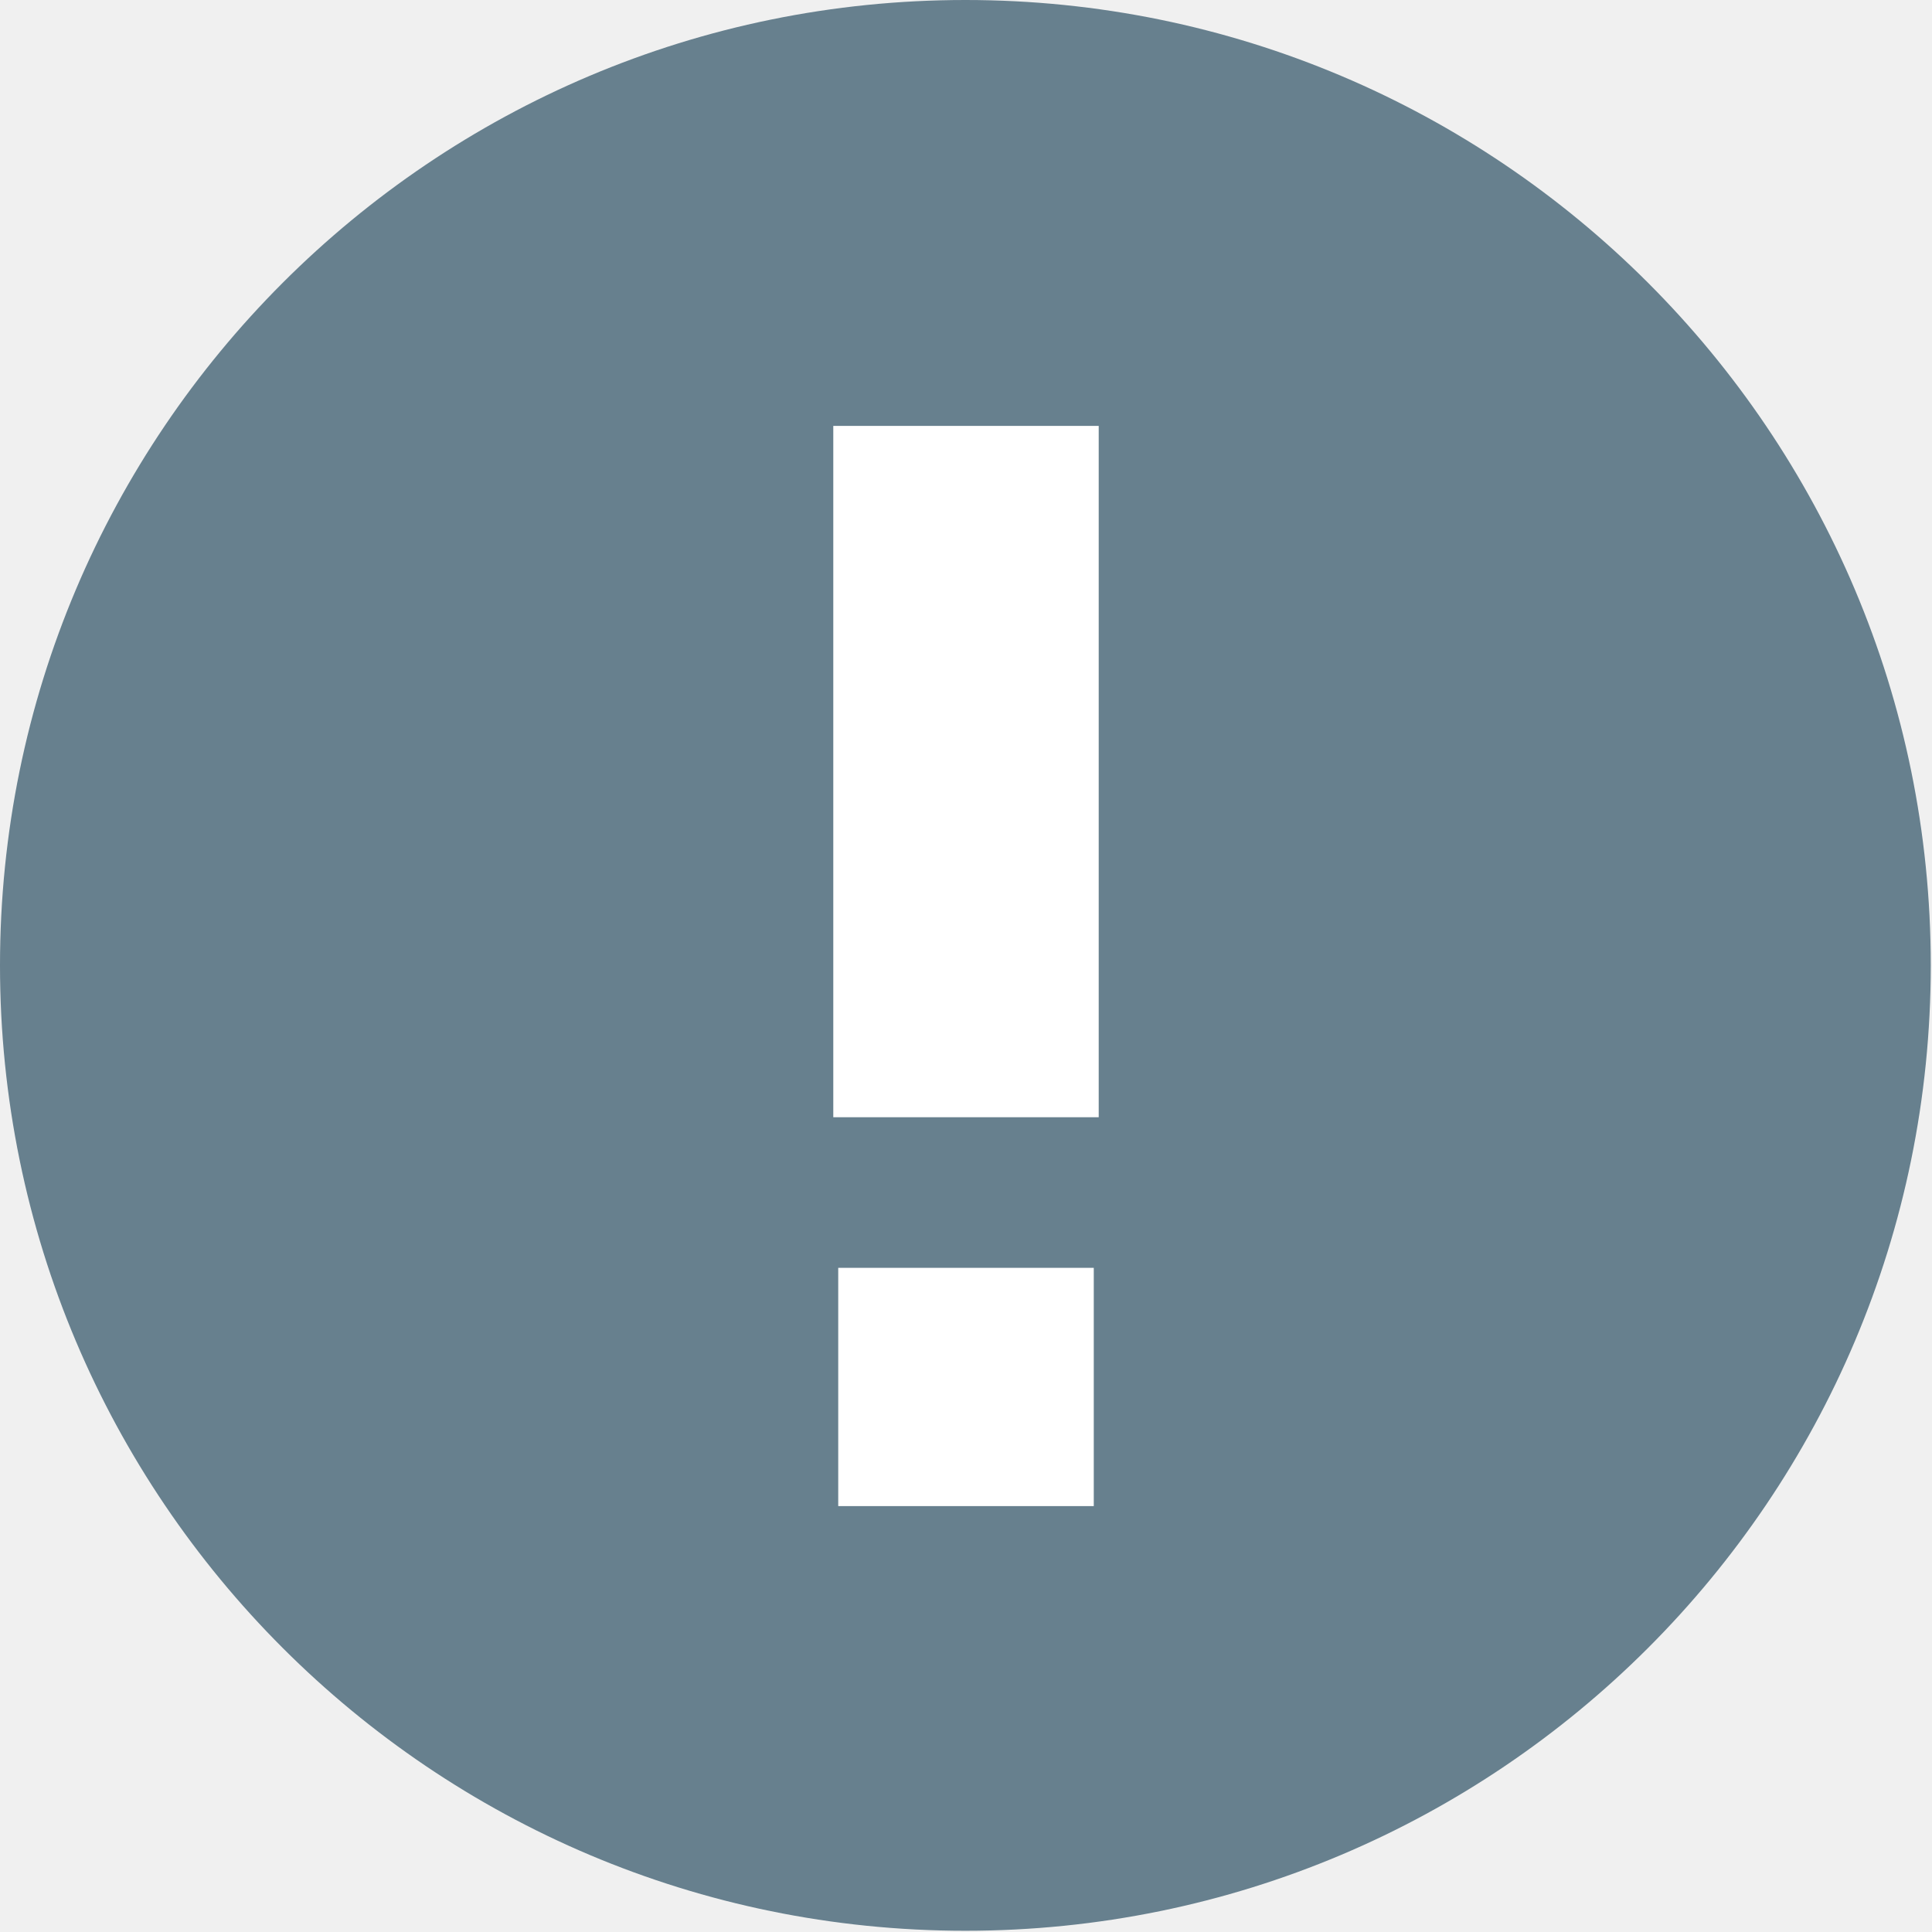
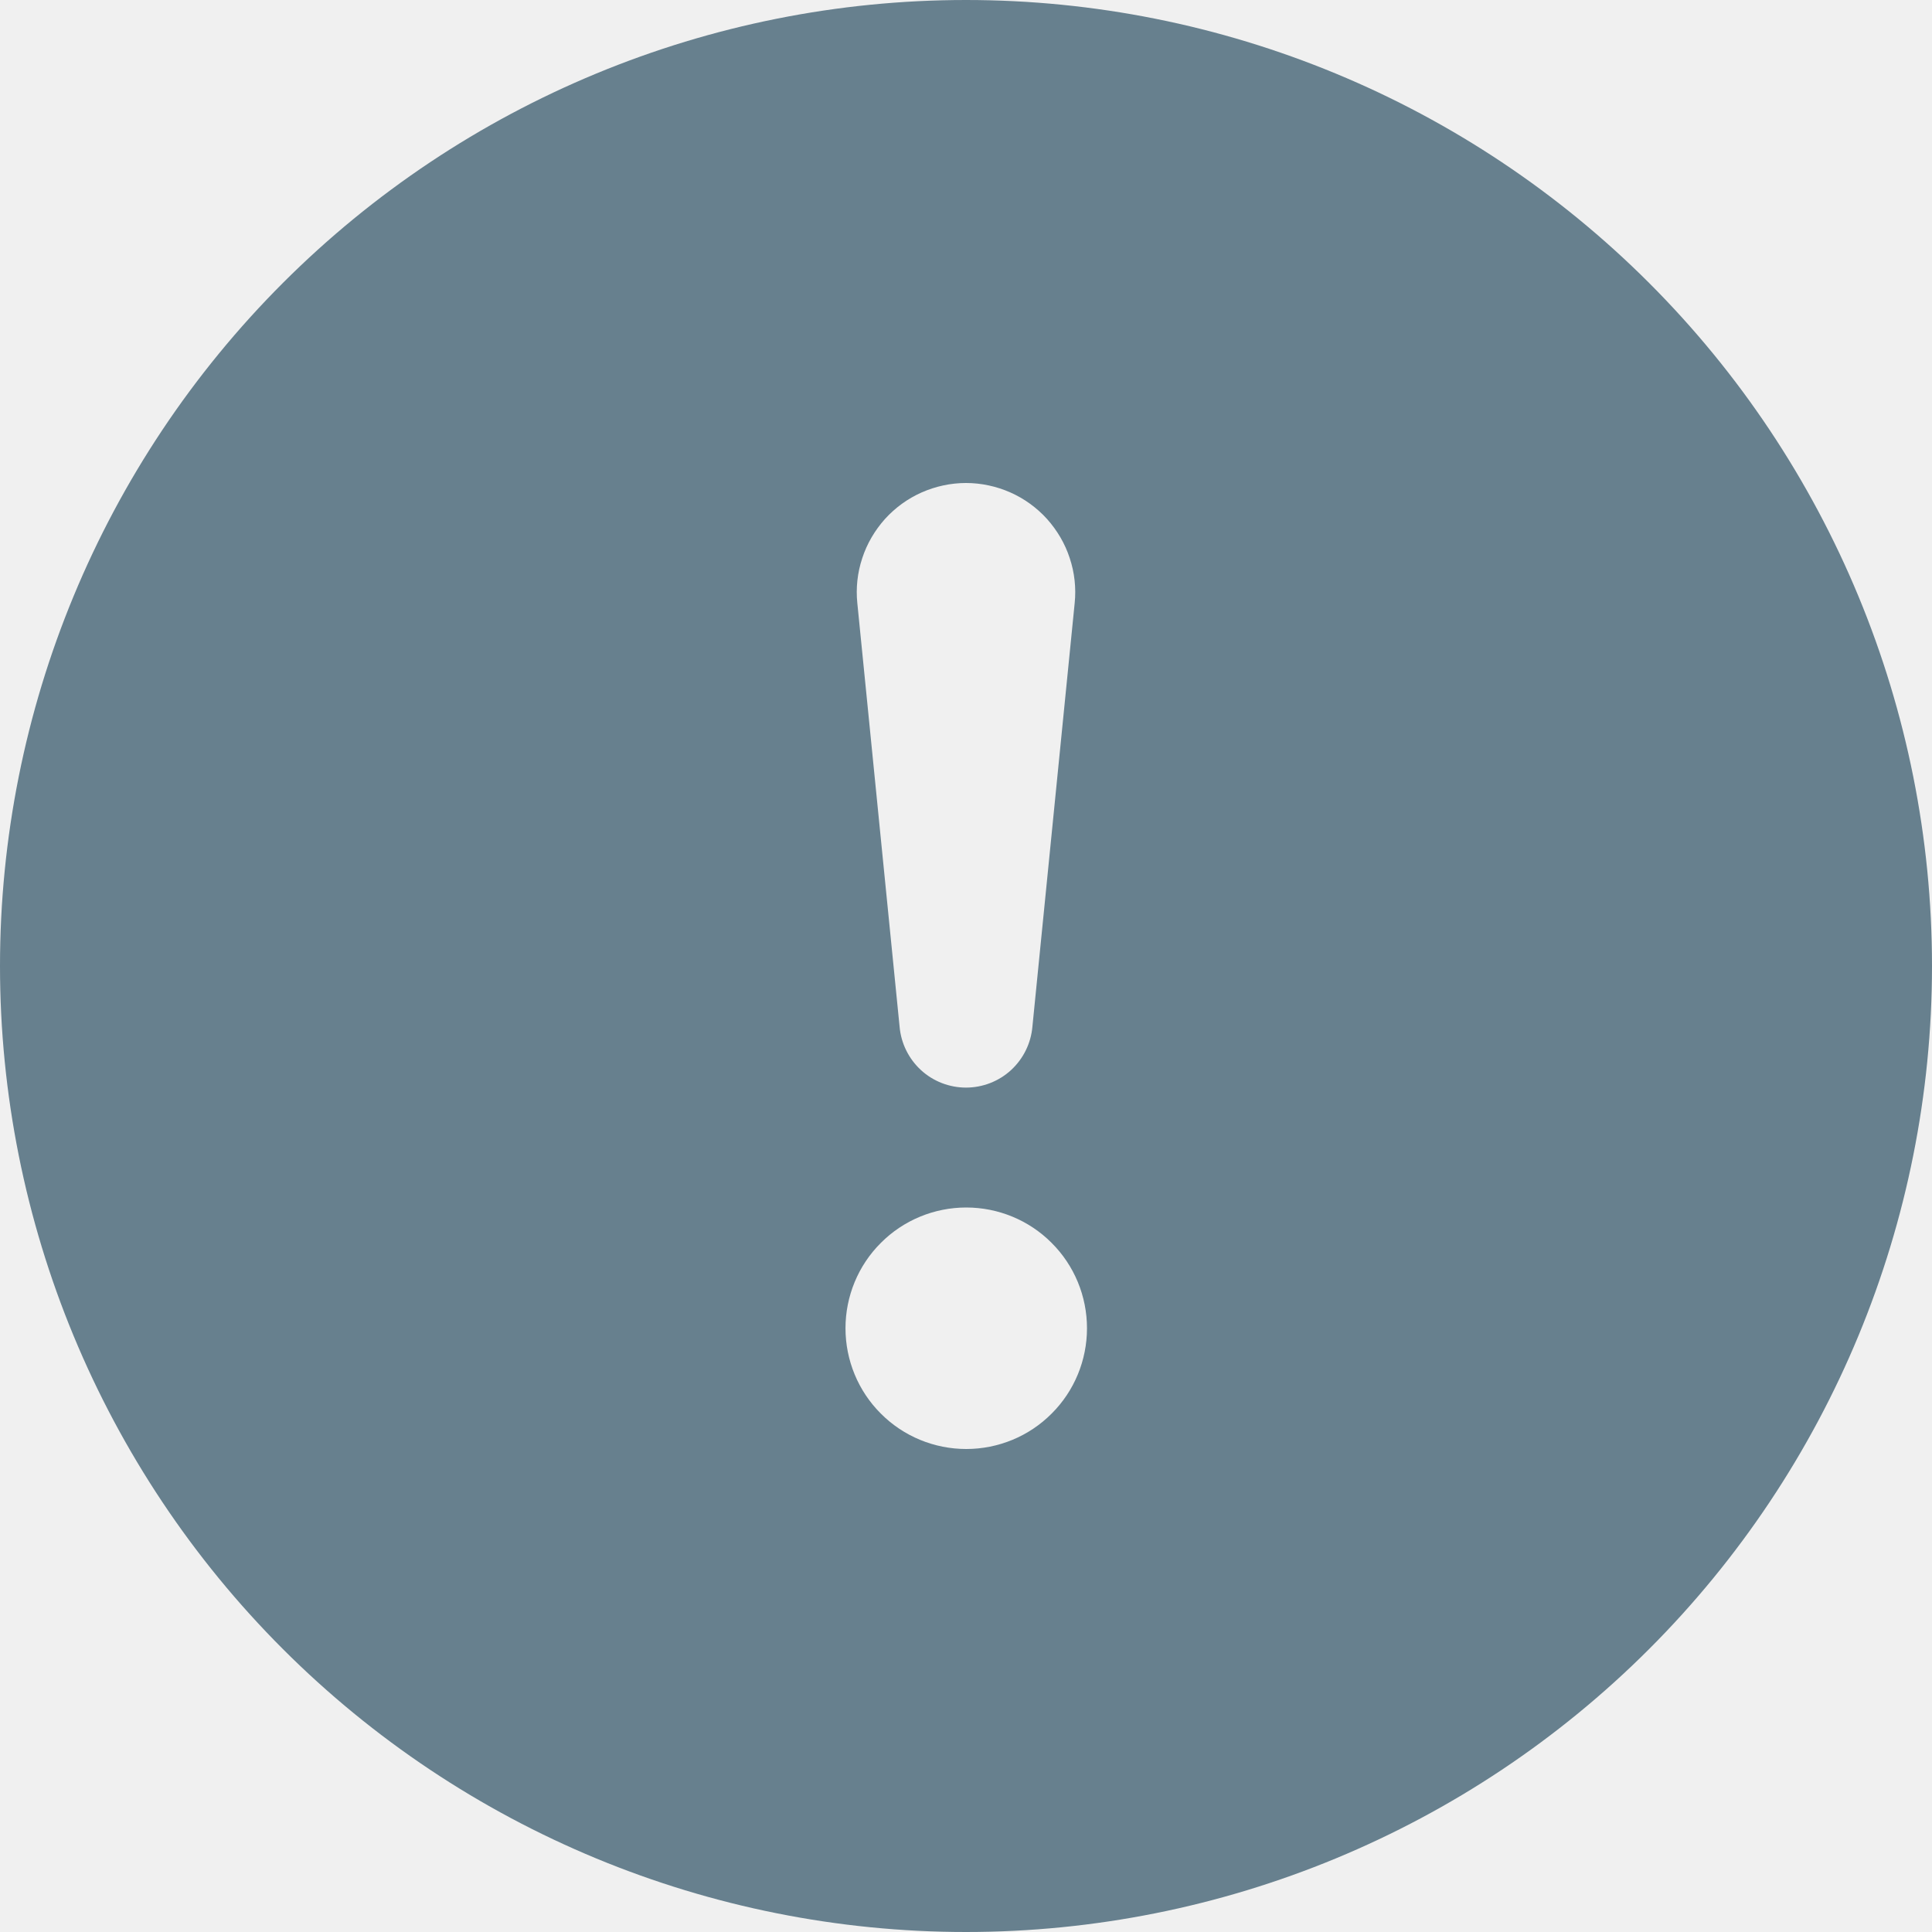
- <svg xmlns="http://www.w3.org/2000/svg" viewBox="0 0 15.65 15.65">
-   <defs>
-     <style>.cls-1{fill:#67808e;}.cls-2{fill:#fff;}</style>
-   </defs>
-   <g id="Layer_2" data-name="Layer 2">
-     <g id="Layer_1-2" data-name="Layer 1">
-       <circle class="cls-1" cx="7.82" cy="7.82" r="7.82" />
-       <rect class="cls-2" x="6.75" y="3.45" width="2.15" height="5.6" />
-       <rect class="cls-2" x="6.79" y="10.27" width="2.07" height="1.93" />
-     </g>
-   </g>
+ <svg xmlns="http://www.w3.org/2000/svg" width="16" height="16" viewBox="0 0 16 16" fill="none">
+   <path d="M16 8C16 10.122 15.157 12.157 13.657 13.657C12.157 15.157 10.122 16 8 16C5.878 16 3.843 15.157 2.343 13.657C0.843 12.157 0 10.122 0 8C0 5.878 0.843 3.843 2.343 2.343C3.843 0.843 5.878 0 8 0C10.122 0 12.157 0.843 13.657 2.343C15.157 3.843 16 5.878 16 8ZM8 4C7.874 4 7.749 4.027 7.633 4.078C7.518 4.129 7.414 4.204 7.329 4.298C7.245 4.392 7.18 4.502 7.141 4.622C7.101 4.742 7.087 4.869 7.1 4.995L7.45 8.502C7.462 8.64 7.525 8.768 7.627 8.862C7.728 8.955 7.862 9.007 8 9.007C8.138 9.007 8.272 8.955 8.373 8.862C8.475 8.768 8.538 8.64 8.55 8.502L8.9 4.995C8.913 4.869 8.899 4.742 8.859 4.622C8.82 4.502 8.755 4.392 8.671 4.298C8.586 4.204 8.482 4.129 8.367 4.078C8.251 4.027 8.126 4 8 4ZM8.002 10C7.737 10 7.482 10.105 7.295 10.293C7.107 10.48 7.002 10.735 7.002 11C7.002 11.265 7.107 11.52 7.295 11.707C7.482 11.895 7.737 12 8.002 12C8.267 12 8.522 11.895 8.709 11.707C8.897 11.52 9.002 11.265 9.002 11C9.002 10.735 8.897 10.48 8.709 10.293C8.522 10.105 8.267 10 8.002 10Z" fill="#67808E" />
</svg>
